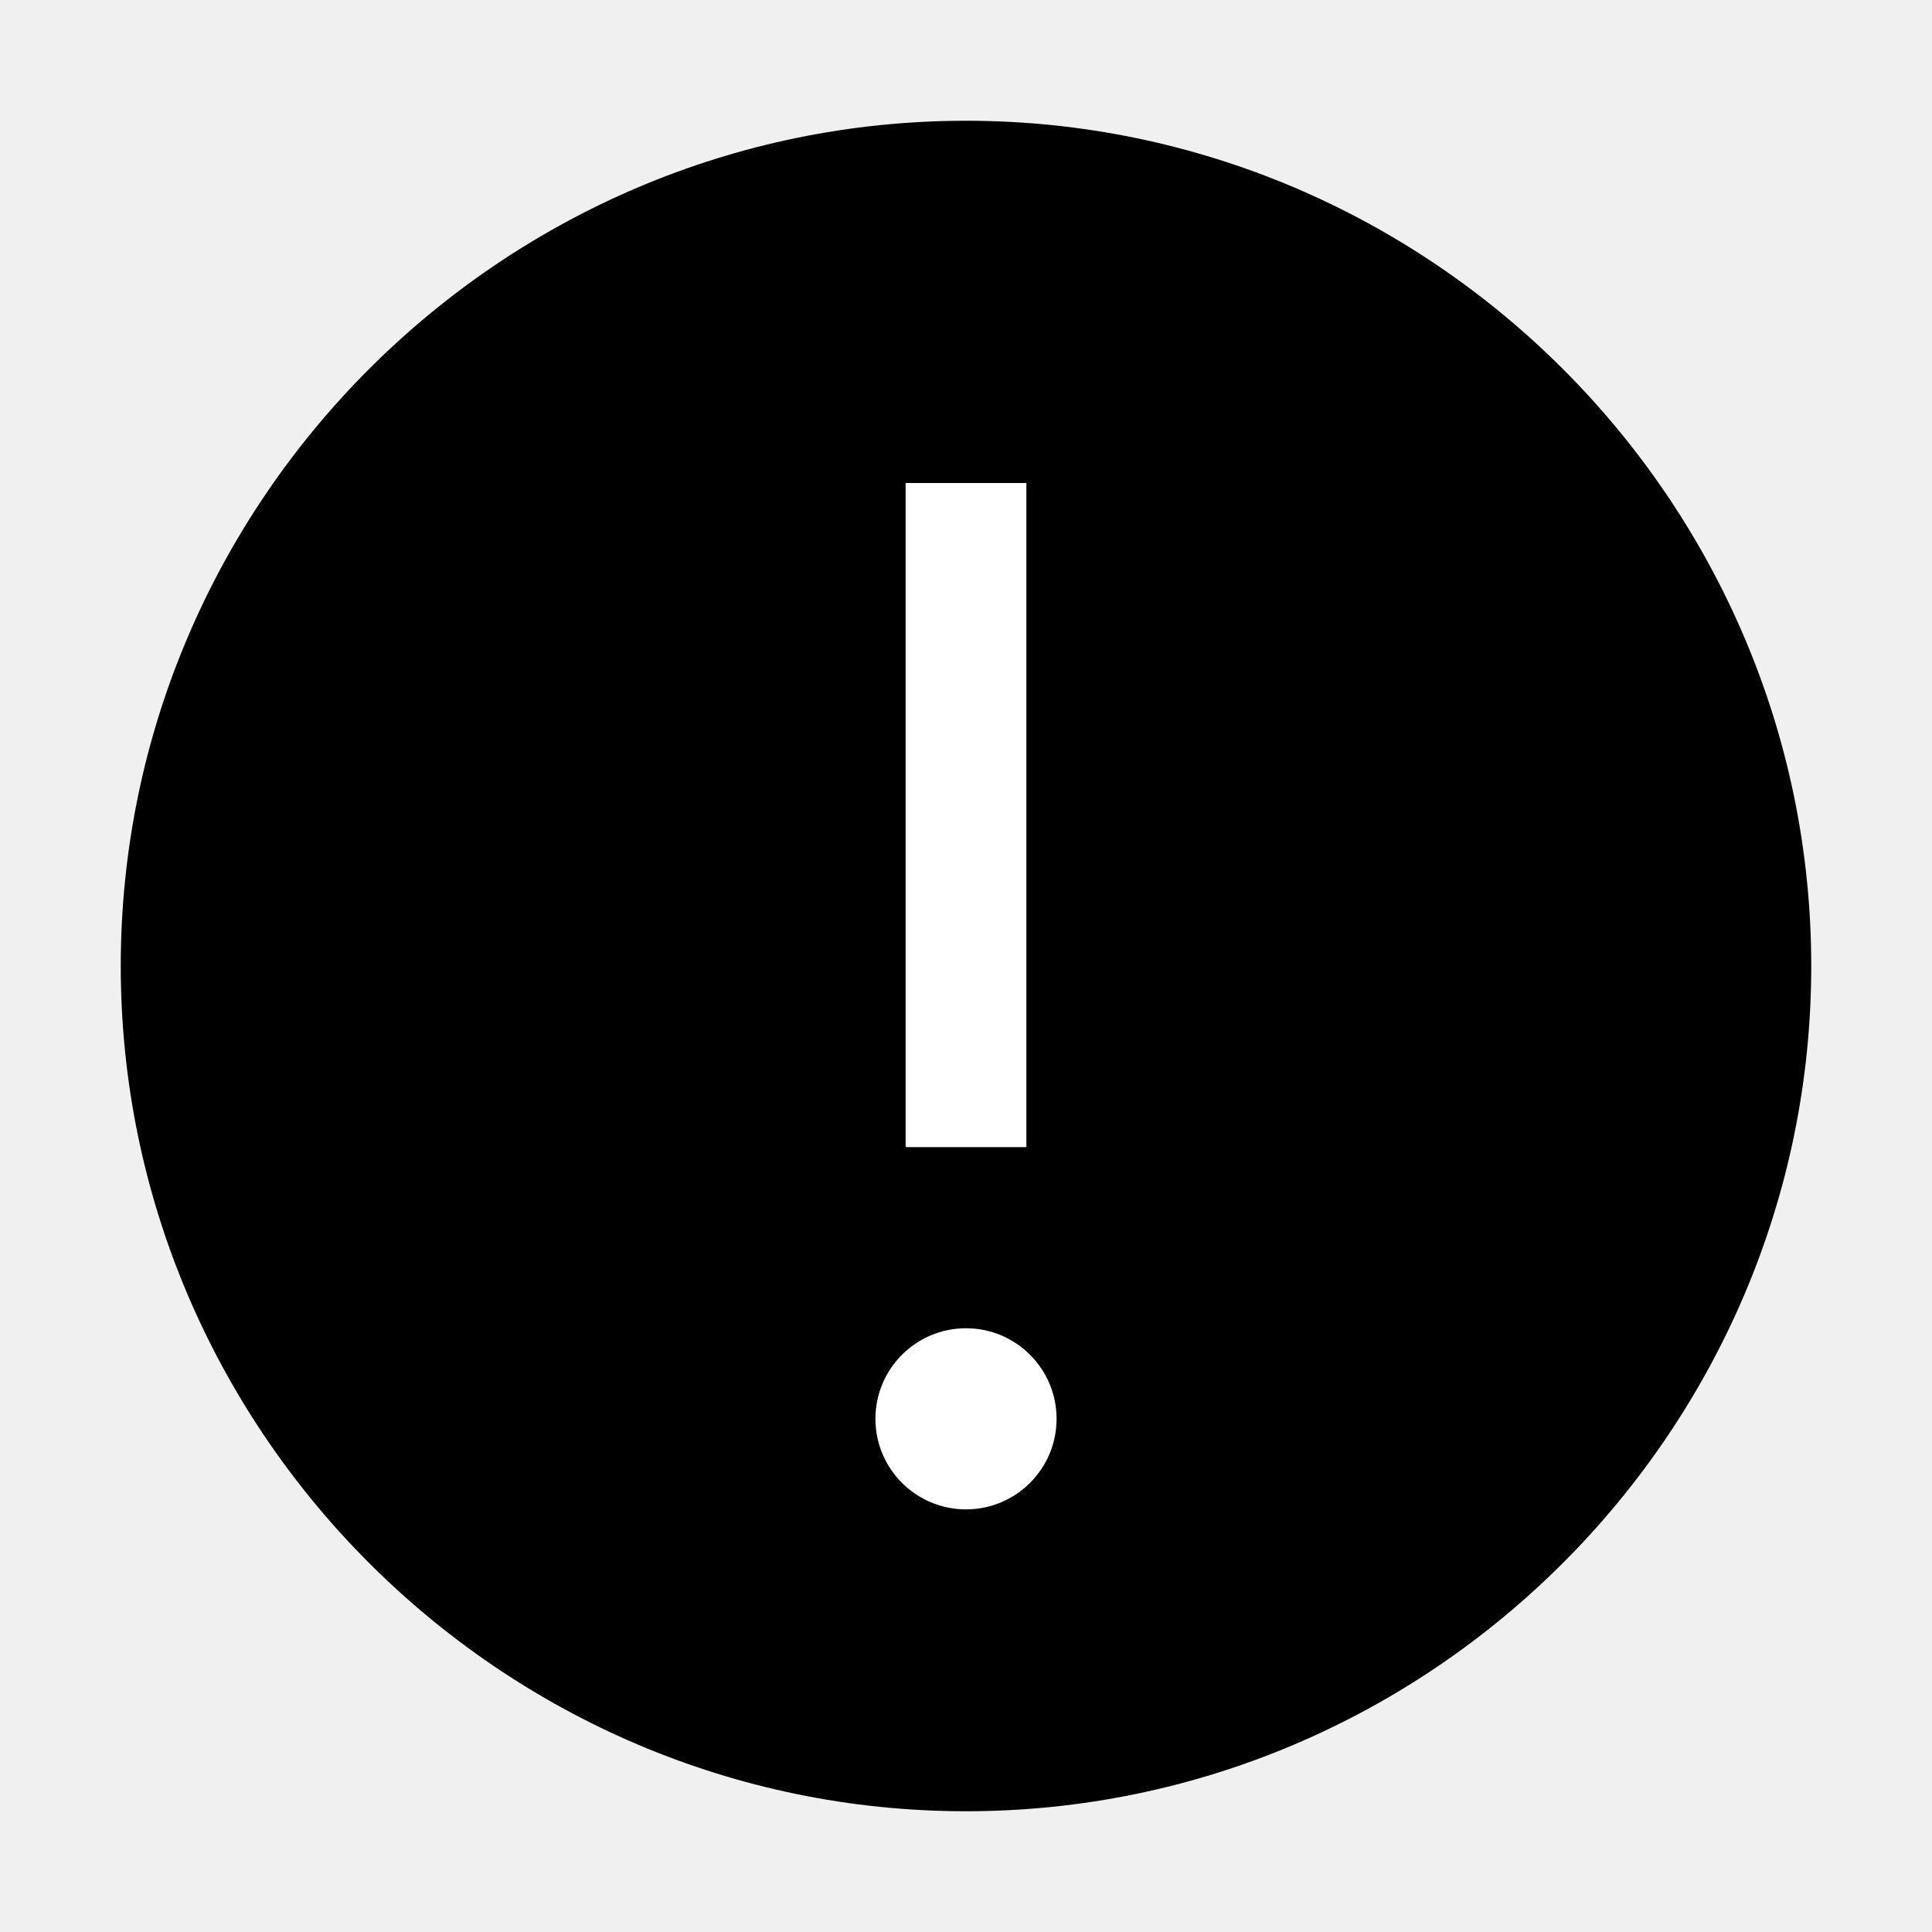
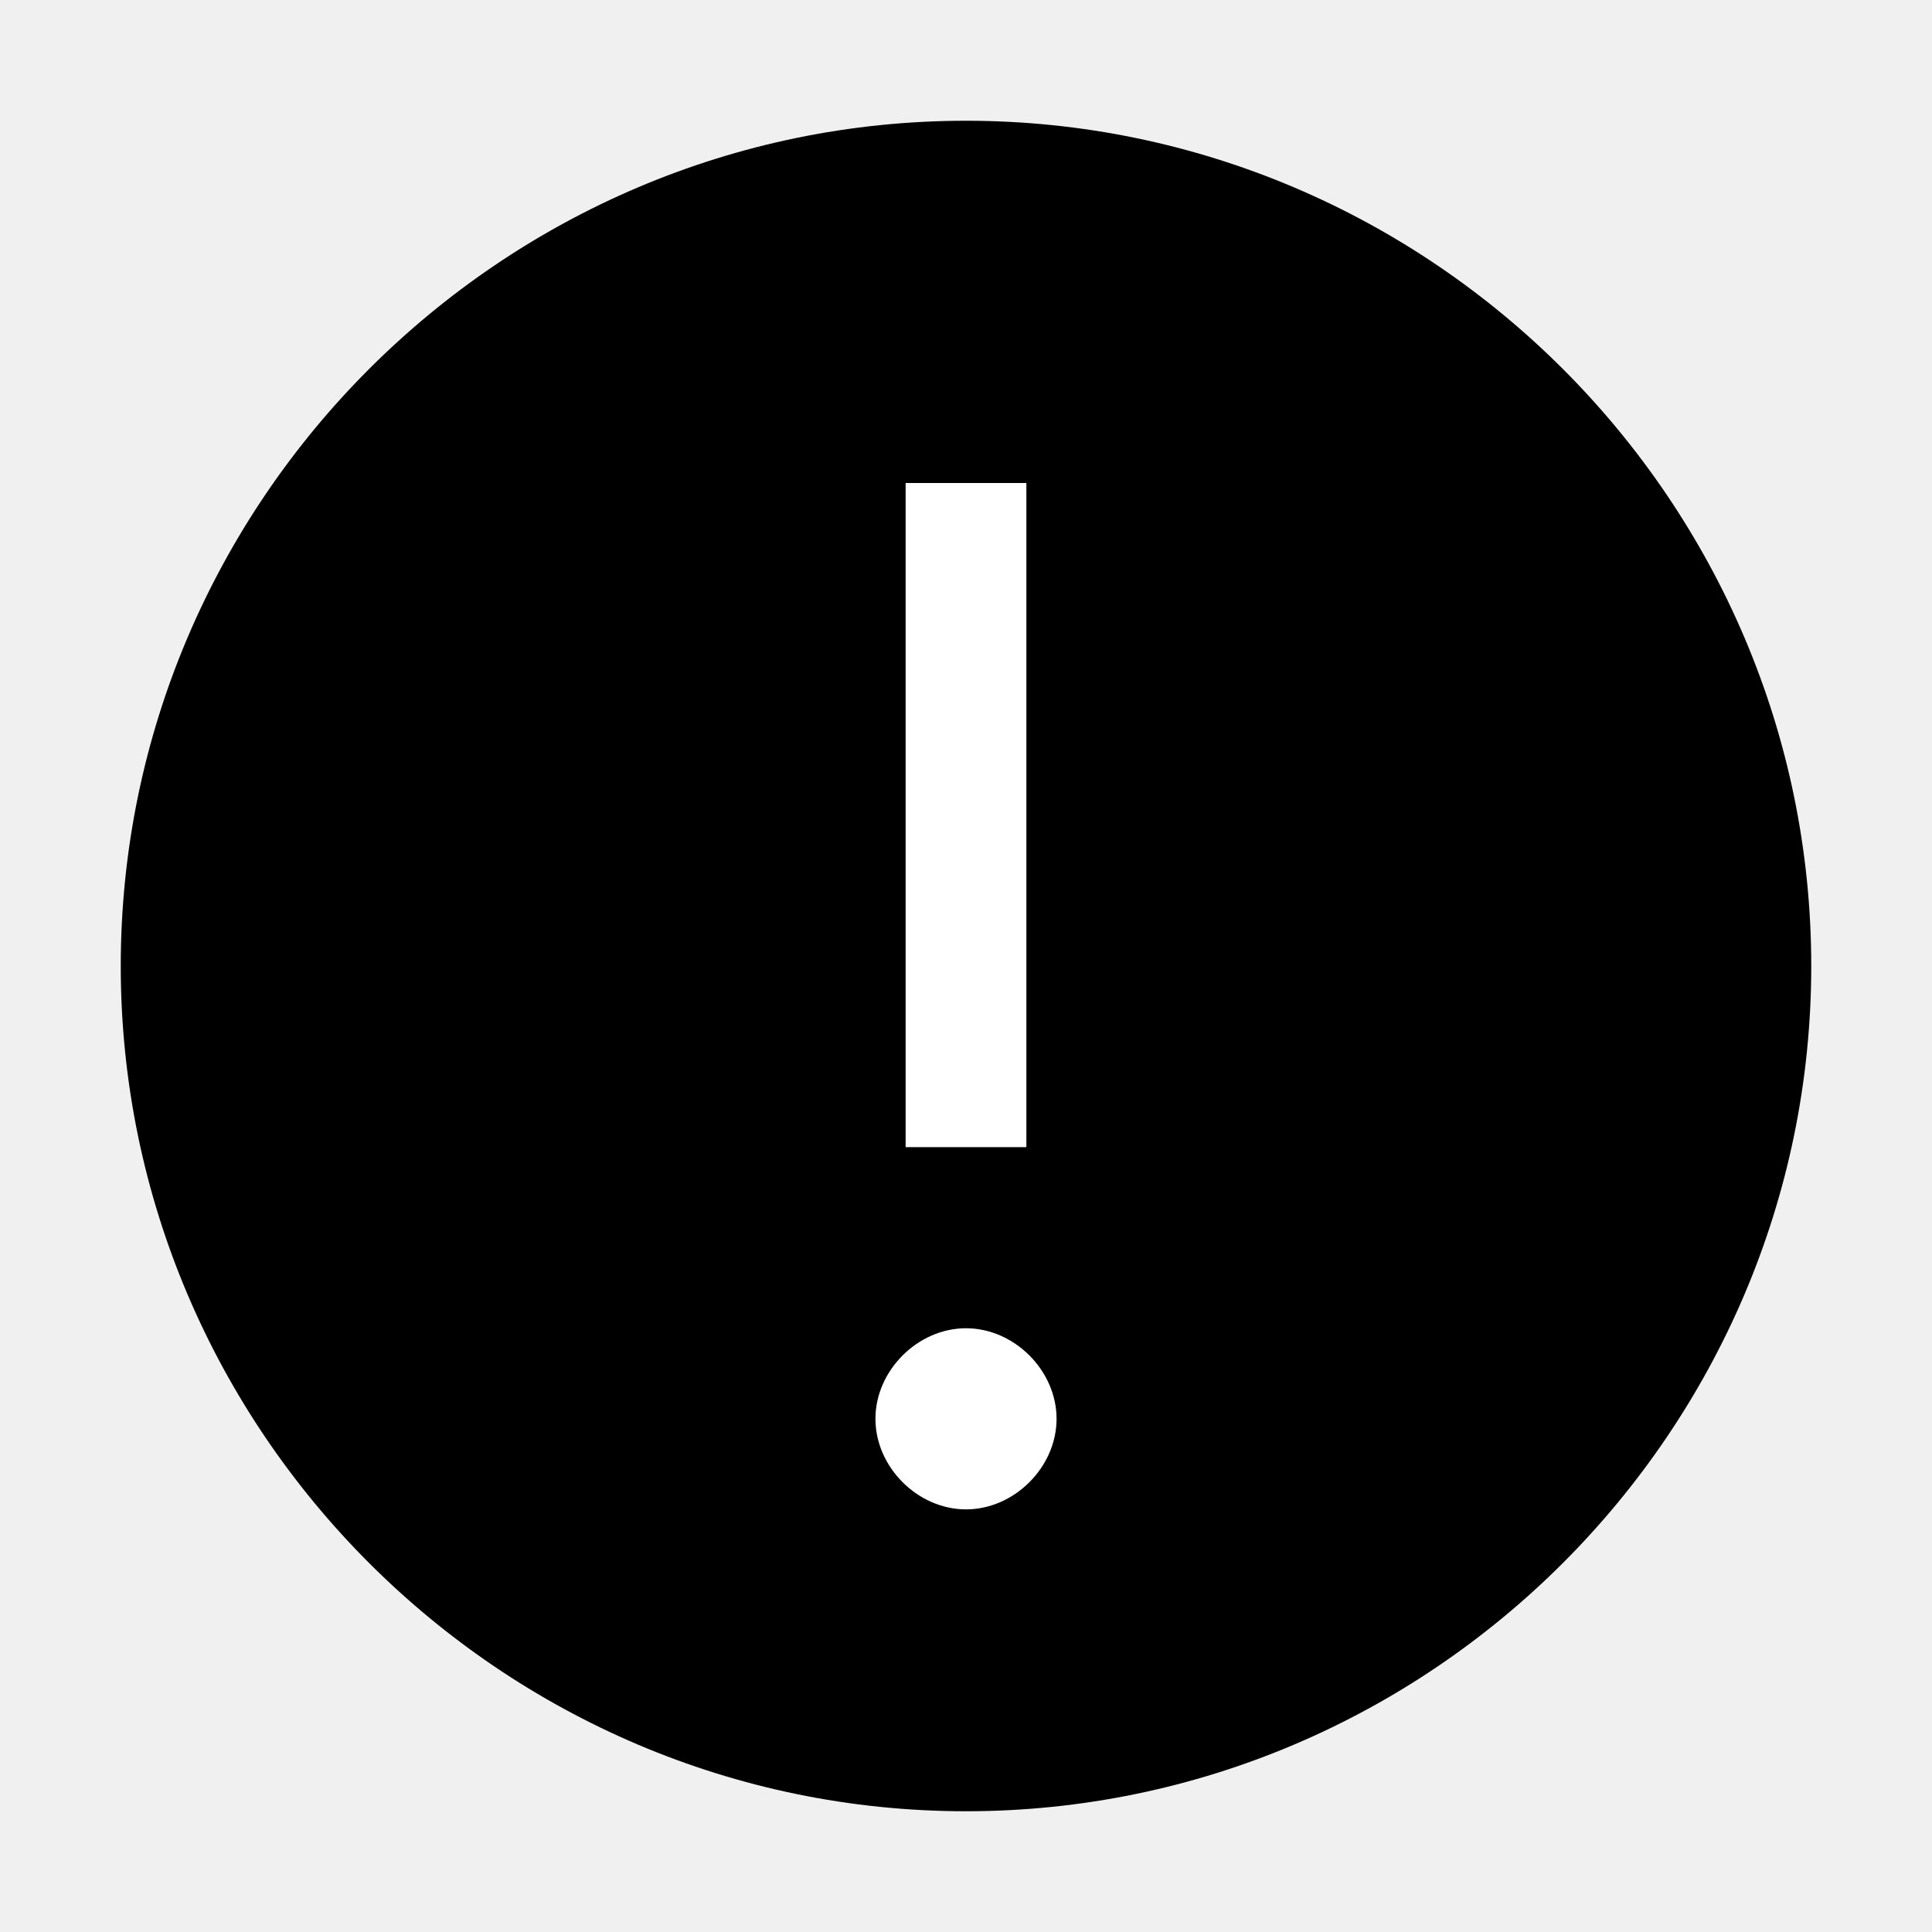
<svg xmlns="http://www.w3.org/2000/svg" version="1.1" id="Layer_1" x="0px" y="0px" viewBox="0 0 32 32" style="enable-background:new 0 0 32 32;" xml:space="preserve">
  <style type="text/css">
	.st0{fill:#FFFFFF;}
</style>
  <path d="M16,2C8.3,2,2,8.3,2,16s6.3,14,14,14s14-6.3,14-14S23.7,2,16,2z" />
-   <rect x="15" y="8" class="st0" width="2" height="11" />
-   <circle class="st0" cx="16" cy="23.5" r="1.5" />
+   <path class="st0" d="M15,8h2v11h-2V8z M16,22c0.8,0,1.5,0.7,1.5,1.5S16.8,25,16,25c-0.8,0-1.5-0.7-1.5-1.5S15.2,22,16,22z" />
</svg>
